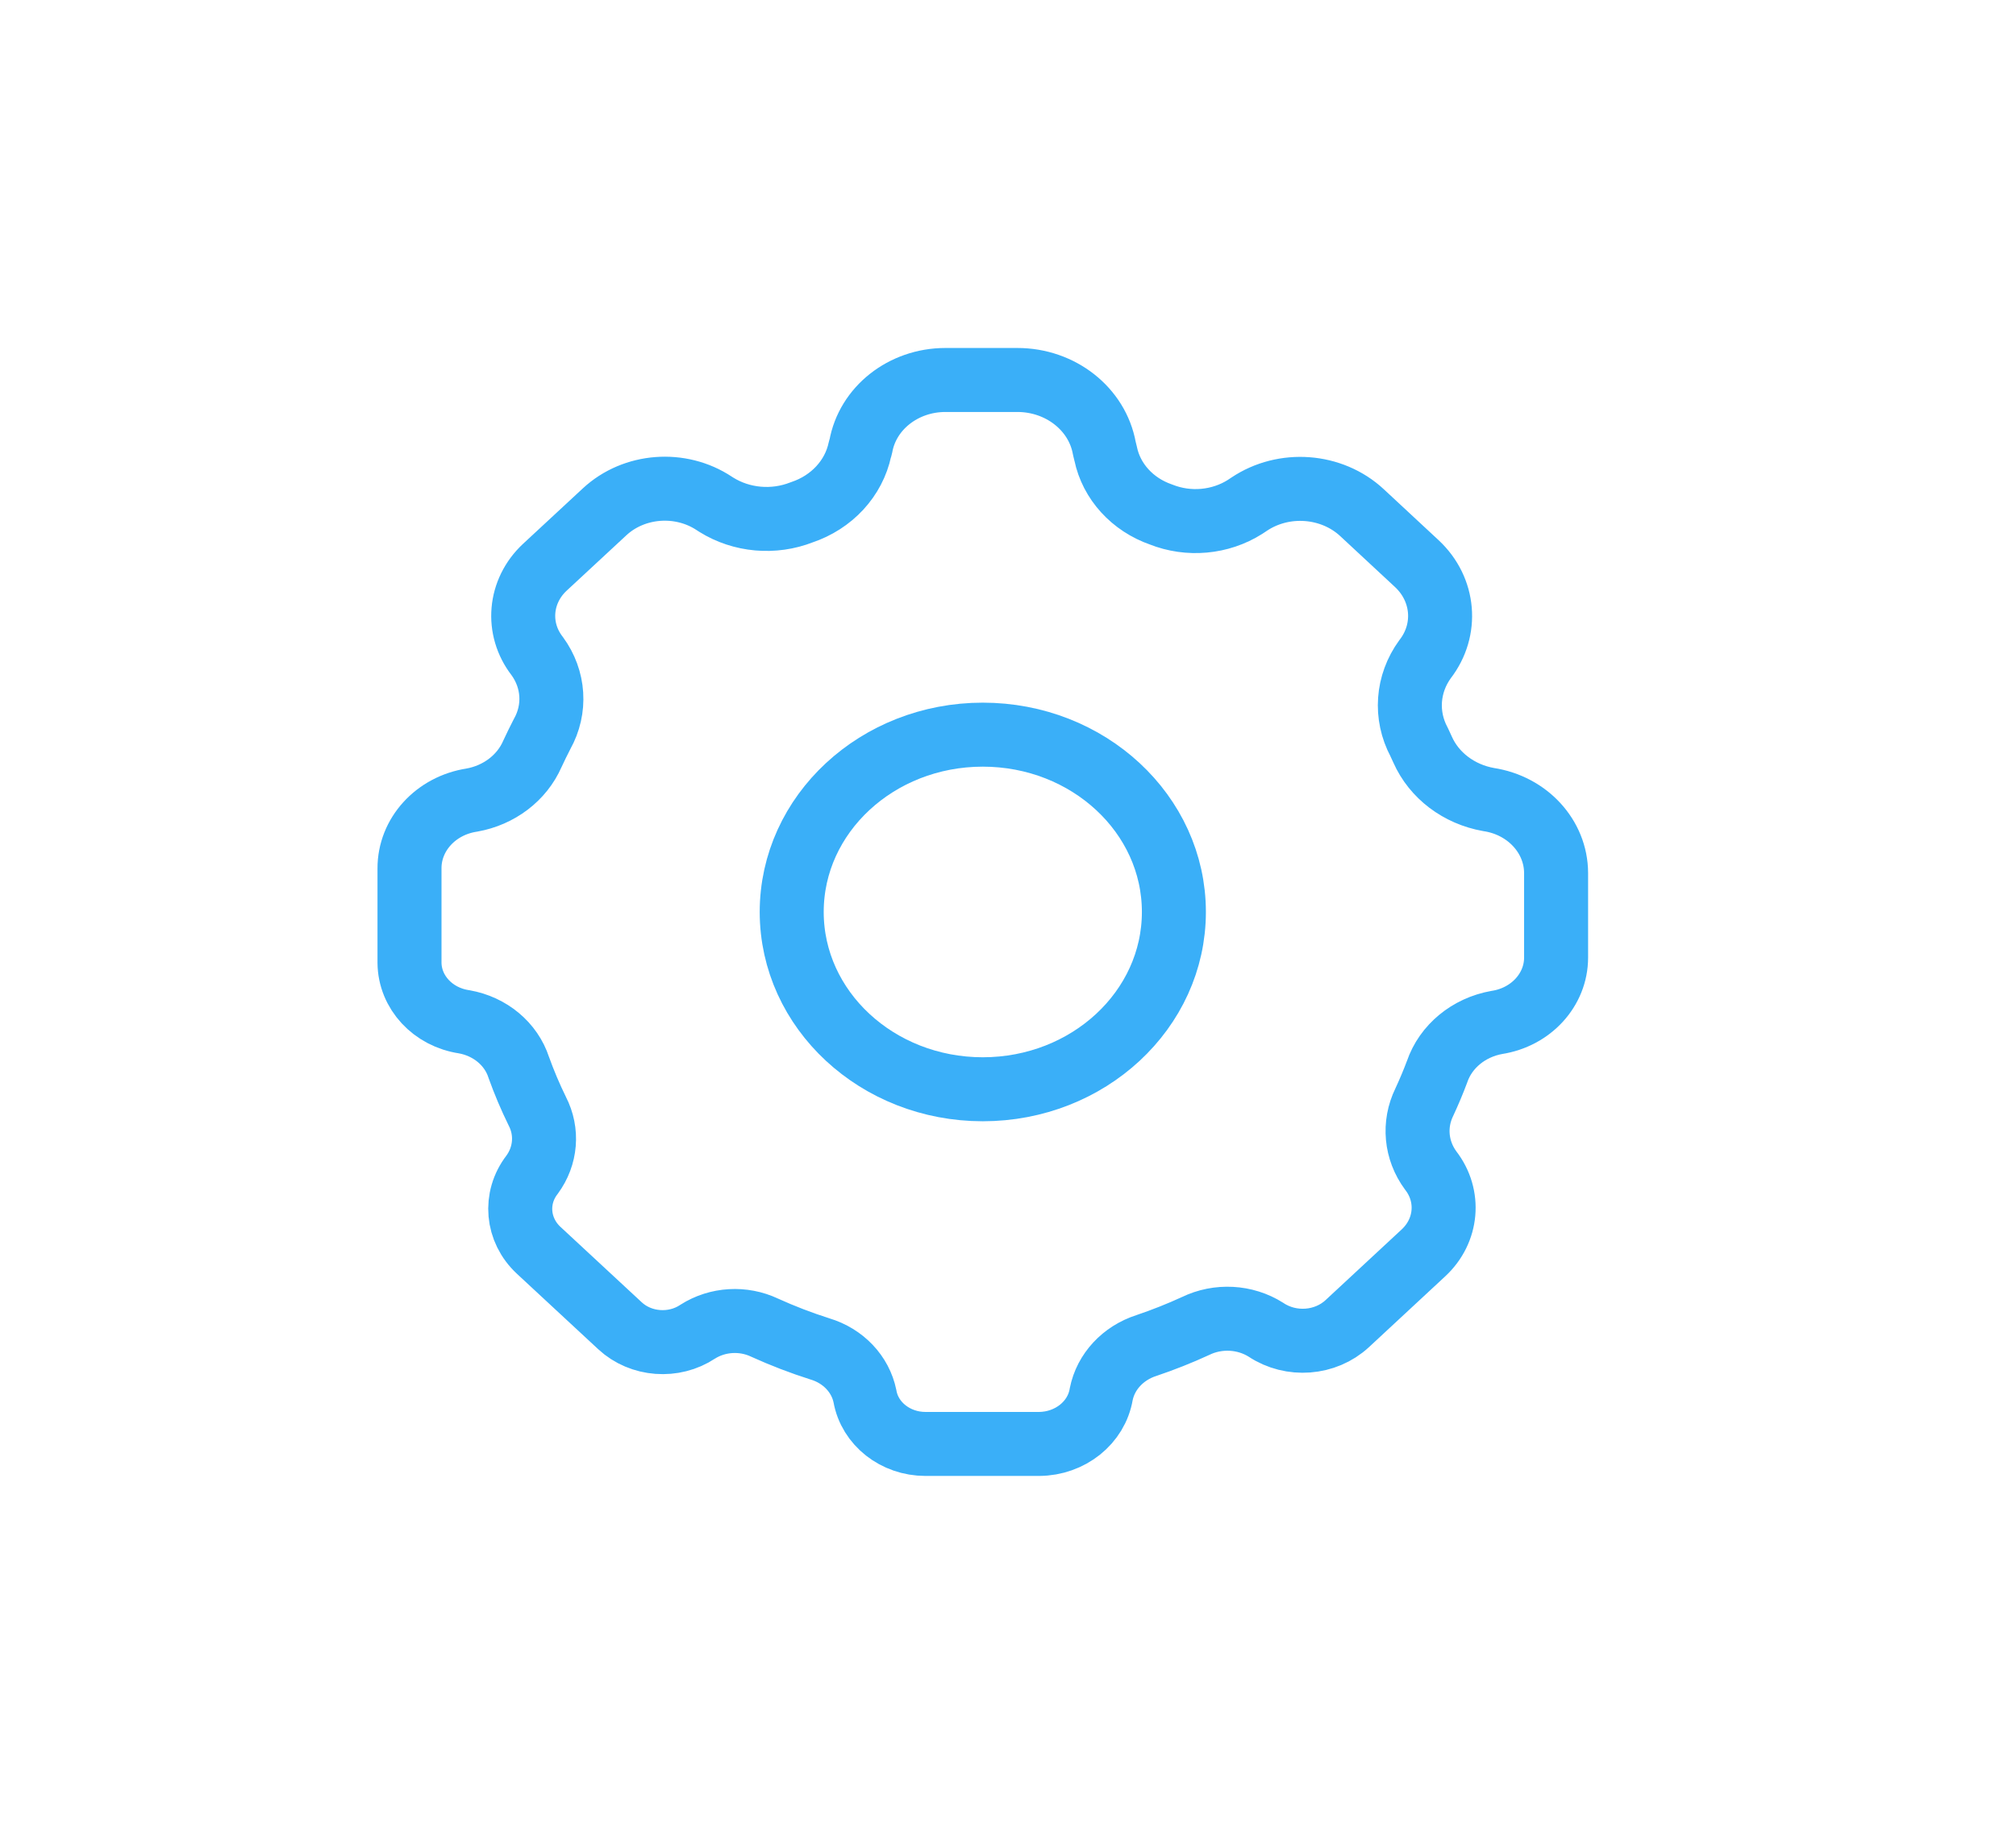
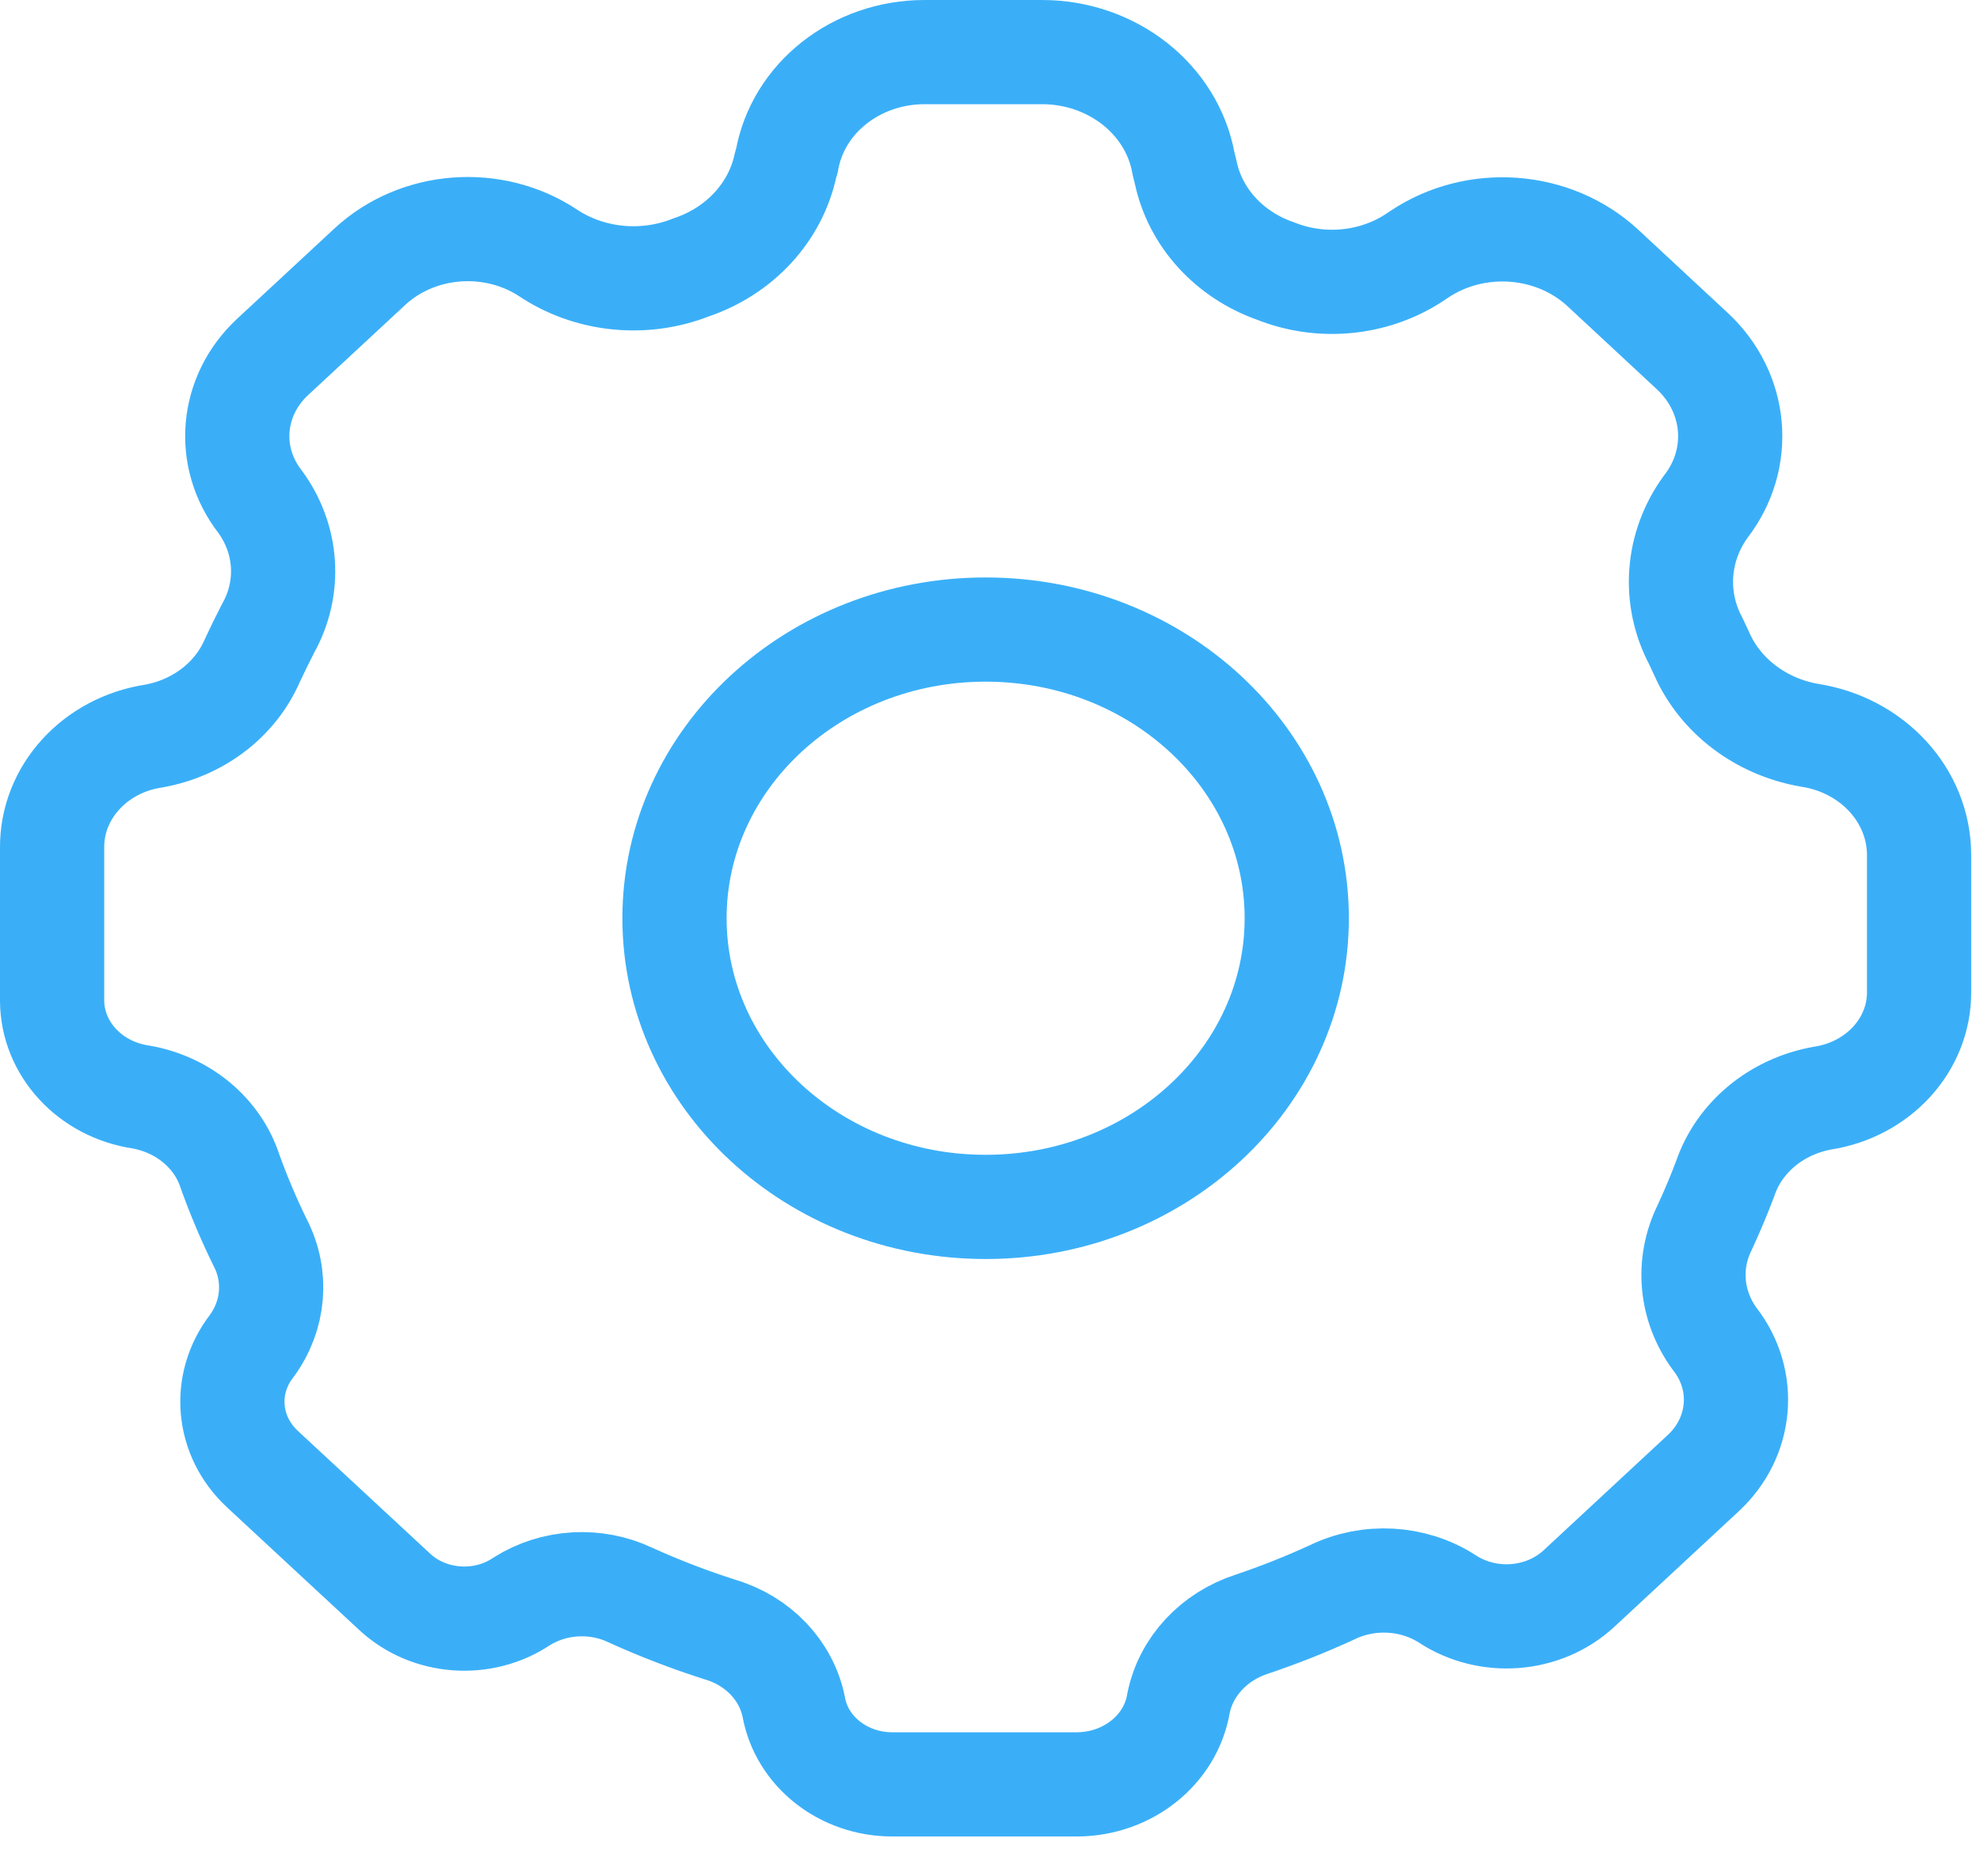
- <svg xmlns="http://www.w3.org/2000/svg" width="63" height="57" viewBox="0 0 63 57" fill="none">
-   <path fill-rule="evenodd" clip-rule="evenodd" d="M28.921 45.125C27.983 45.125 27.182 44.495 27.03 43.636C26.889 42.941 26.35 42.373 25.625 42.156C25.034 41.968 24.456 41.746 23.894 41.491C23.226 41.174 22.425 41.222 21.806 41.615C21.057 42.115 20.027 42.037 19.375 41.432L16.836 39.076C16.152 38.442 16.064 37.442 16.626 36.713C17.059 36.125 17.122 35.367 16.79 34.725C16.571 34.279 16.378 33.822 16.211 33.357C15.973 32.624 15.315 32.075 14.504 31.932C13.526 31.787 12.805 31.008 12.797 30.089V27.142C12.792 26.082 13.616 25.177 14.742 25.004C15.596 24.853 16.309 24.31 16.636 23.562C16.733 23.352 16.836 23.143 16.943 22.935C17.377 22.16 17.317 21.226 16.787 20.503C16.124 19.648 16.226 18.473 17.027 17.727L18.893 15.996C19.814 15.141 21.265 15.031 22.323 15.734L22.382 15.772C23.172 16.266 24.177 16.355 25.054 16.01C25.992 15.697 26.683 14.949 26.873 14.041L26.899 13.96C27.11 12.758 28.228 11.876 29.54 11.875H31.793C33.14 11.874 34.29 12.779 34.511 14.012L34.552 14.179C34.732 15.048 35.388 15.768 36.282 16.079C37.143 16.422 38.134 16.332 38.908 15.841L39.036 15.756C40.121 15.03 41.614 15.142 42.56 16.019L44.277 17.615C45.138 18.419 45.246 19.681 44.533 20.601C43.974 21.369 43.903 22.357 44.346 23.187L44.456 23.425C44.815 24.236 45.591 24.823 46.519 24.987C47.732 25.171 48.624 26.141 48.628 27.282V29.925C48.628 30.931 47.844 31.788 46.775 31.953C45.896 32.11 45.18 32.7 44.909 33.492C44.79 33.809 44.657 34.126 44.51 34.442C44.169 35.138 44.244 35.949 44.71 36.58C45.324 37.373 45.228 38.462 44.485 39.152L42.102 41.365C41.42 41.998 40.346 42.079 39.563 41.558C38.909 41.143 38.063 41.098 37.362 41.439C36.862 41.669 36.35 41.872 35.826 42.049C35.094 42.284 34.554 42.865 34.413 43.572C34.264 44.461 33.443 45.118 32.473 45.125H28.921Z" stroke="#3AAFF8" stroke-width="2" stroke-linecap="round" stroke-linejoin="round" />
-   <path fill-rule="evenodd" clip-rule="evenodd" d="M36.684 28.5C36.684 31.56 34.01 34.041 30.712 34.041C27.415 34.041 24.741 31.56 24.741 28.5C24.741 25.44 27.415 22.959 30.712 22.959C34.01 22.959 36.684 25.44 36.684 28.5Z" stroke="#3AAFF8" stroke-width="2" stroke-linecap="round" stroke-linejoin="round" />
+ <svg xmlns="http://www.w3.org/2000/svg" width="38" height="36" viewBox="0 0 38 36" fill="none">
+   <path fill-rule="evenodd" clip-rule="evenodd" d="M17.124 34.25C16.186 34.25 15.386 33.62 15.233 32.761C15.092 32.066 14.553 31.498 13.828 31.281C13.237 31.093 12.659 30.871 12.098 30.616C11.43 30.299 10.628 30.347 10.009 30.74C9.26 31.24 8.23 31.162 7.578 30.557L5.039 28.201C4.355 27.567 4.267 26.567 4.829 25.838C5.262 25.25 5.325 24.492 4.993 23.85C4.774 23.404 4.581 22.947 4.414 22.482C4.176 21.749 3.518 21.2 2.707 21.057C1.729 20.912 1.008 20.133 1 19.214V16.267C0.995 15.207 1.819 14.302 2.945 14.129C3.799 13.978 4.513 13.435 4.839 12.687C4.936 12.477 5.039 12.268 5.146 12.06C5.58 11.285 5.52 10.351 4.99 9.628C4.327 8.773 4.429 7.598 5.231 6.852L7.096 5.121C8.017 4.266 9.468 4.156 10.526 4.859L10.585 4.897C11.375 5.391 12.38 5.48 13.257 5.135C14.195 4.822 14.886 4.074 15.077 3.166L15.102 3.085C15.313 1.883 16.431 1 17.744 1H19.996C21.343 0.999 22.493 1.904 22.714 3.138L22.755 3.304C22.936 4.173 23.591 4.893 24.485 5.204C25.346 5.547 26.337 5.457 27.111 4.966L27.239 4.881C28.324 4.155 29.817 4.266 30.763 5.144L32.48 6.74C33.341 7.543 33.449 8.806 32.736 9.726C32.178 10.494 32.106 11.482 32.549 12.312L32.66 12.55C33.018 13.361 33.794 13.948 34.722 14.112C35.935 14.296 36.827 15.266 36.831 16.407V19.05C36.831 20.056 36.047 20.913 34.978 21.078C34.099 21.235 33.383 21.825 33.112 22.617C32.993 22.934 32.86 23.251 32.713 23.567C32.372 24.263 32.447 25.074 32.913 25.705C33.527 26.497 33.432 27.587 32.688 28.277L30.305 30.49C29.623 31.123 28.549 31.204 27.766 30.683C27.112 30.268 26.266 30.223 25.565 30.564C25.066 30.794 24.553 30.997 24.029 31.174C23.297 31.409 22.758 31.99 22.617 32.697C22.467 33.586 21.646 34.243 20.677 34.25H17.124Z" stroke="#3AAFF8" stroke-width="2" stroke-linecap="round" stroke-linejoin="round" />
+   <path fill-rule="evenodd" clip-rule="evenodd" d="M24.887 17.625C24.887 20.685 22.214 23.166 18.916 23.166C15.618 23.166 12.945 20.685 12.945 17.625C12.945 14.565 15.618 12.084 18.916 12.084C22.214 12.084 24.887 14.565 24.887 17.625Z" stroke="#3AAFF8" stroke-width="2" stroke-linecap="round" stroke-linejoin="round" />
</svg>
